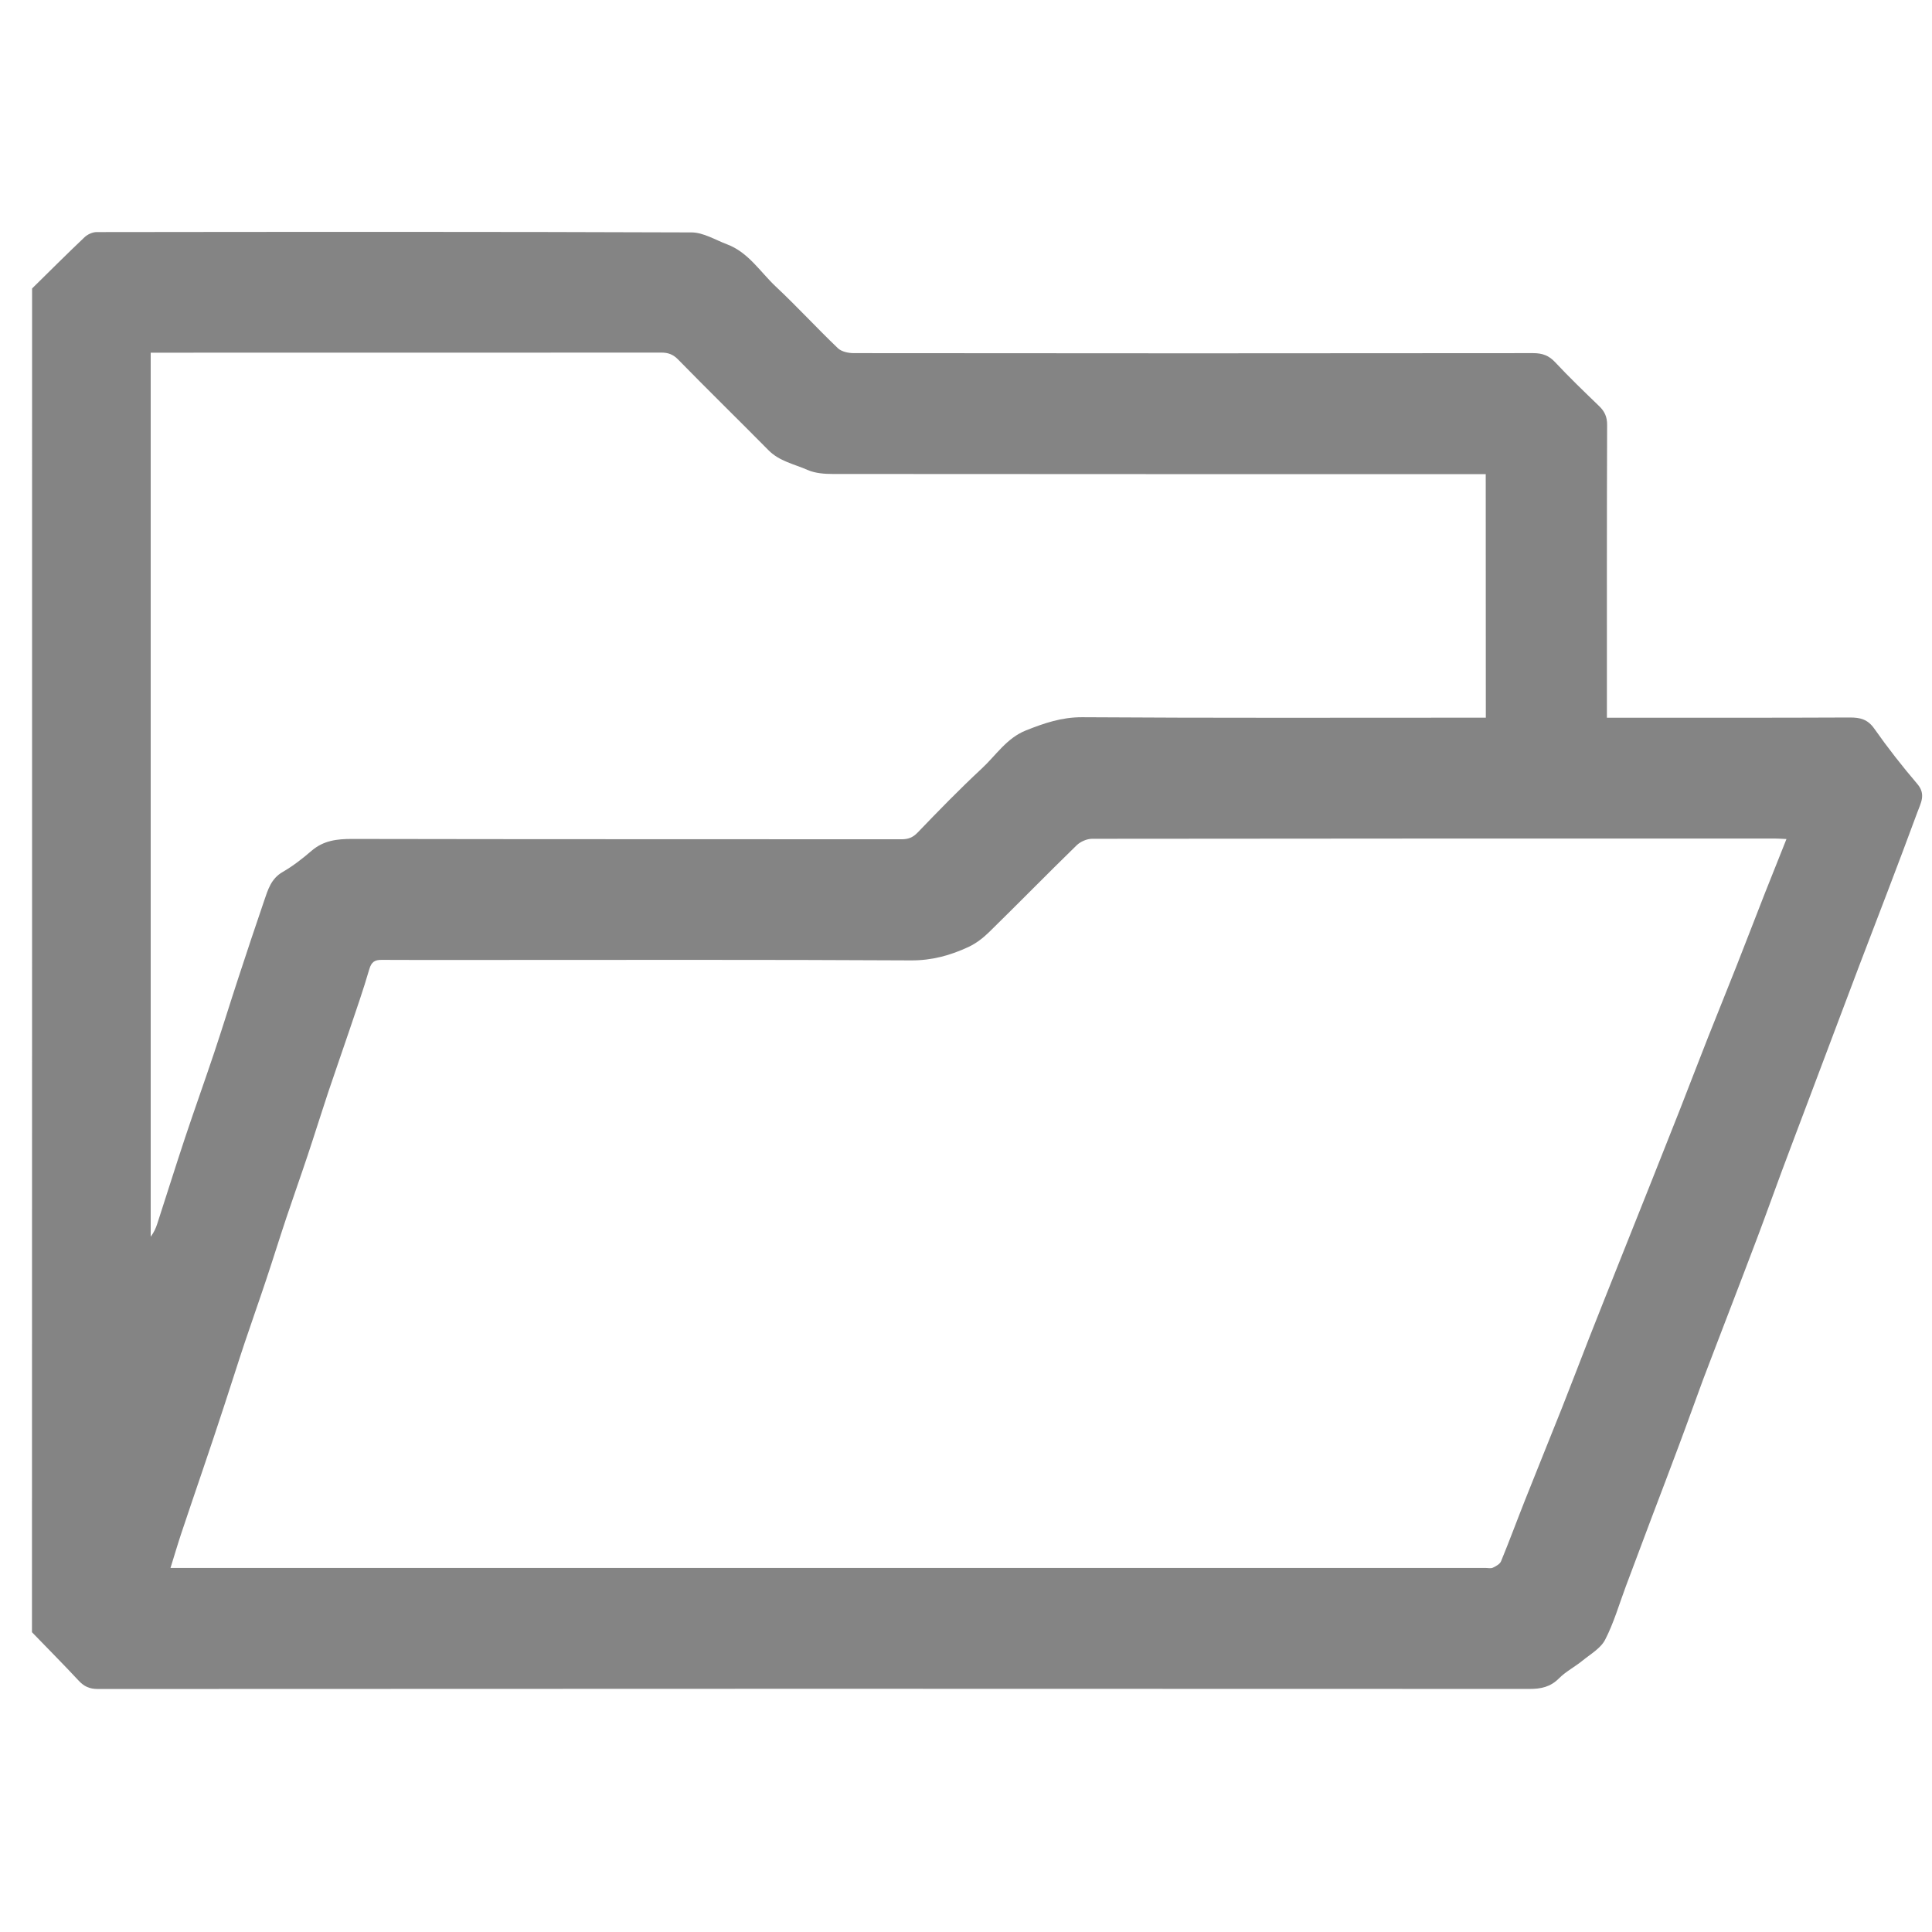
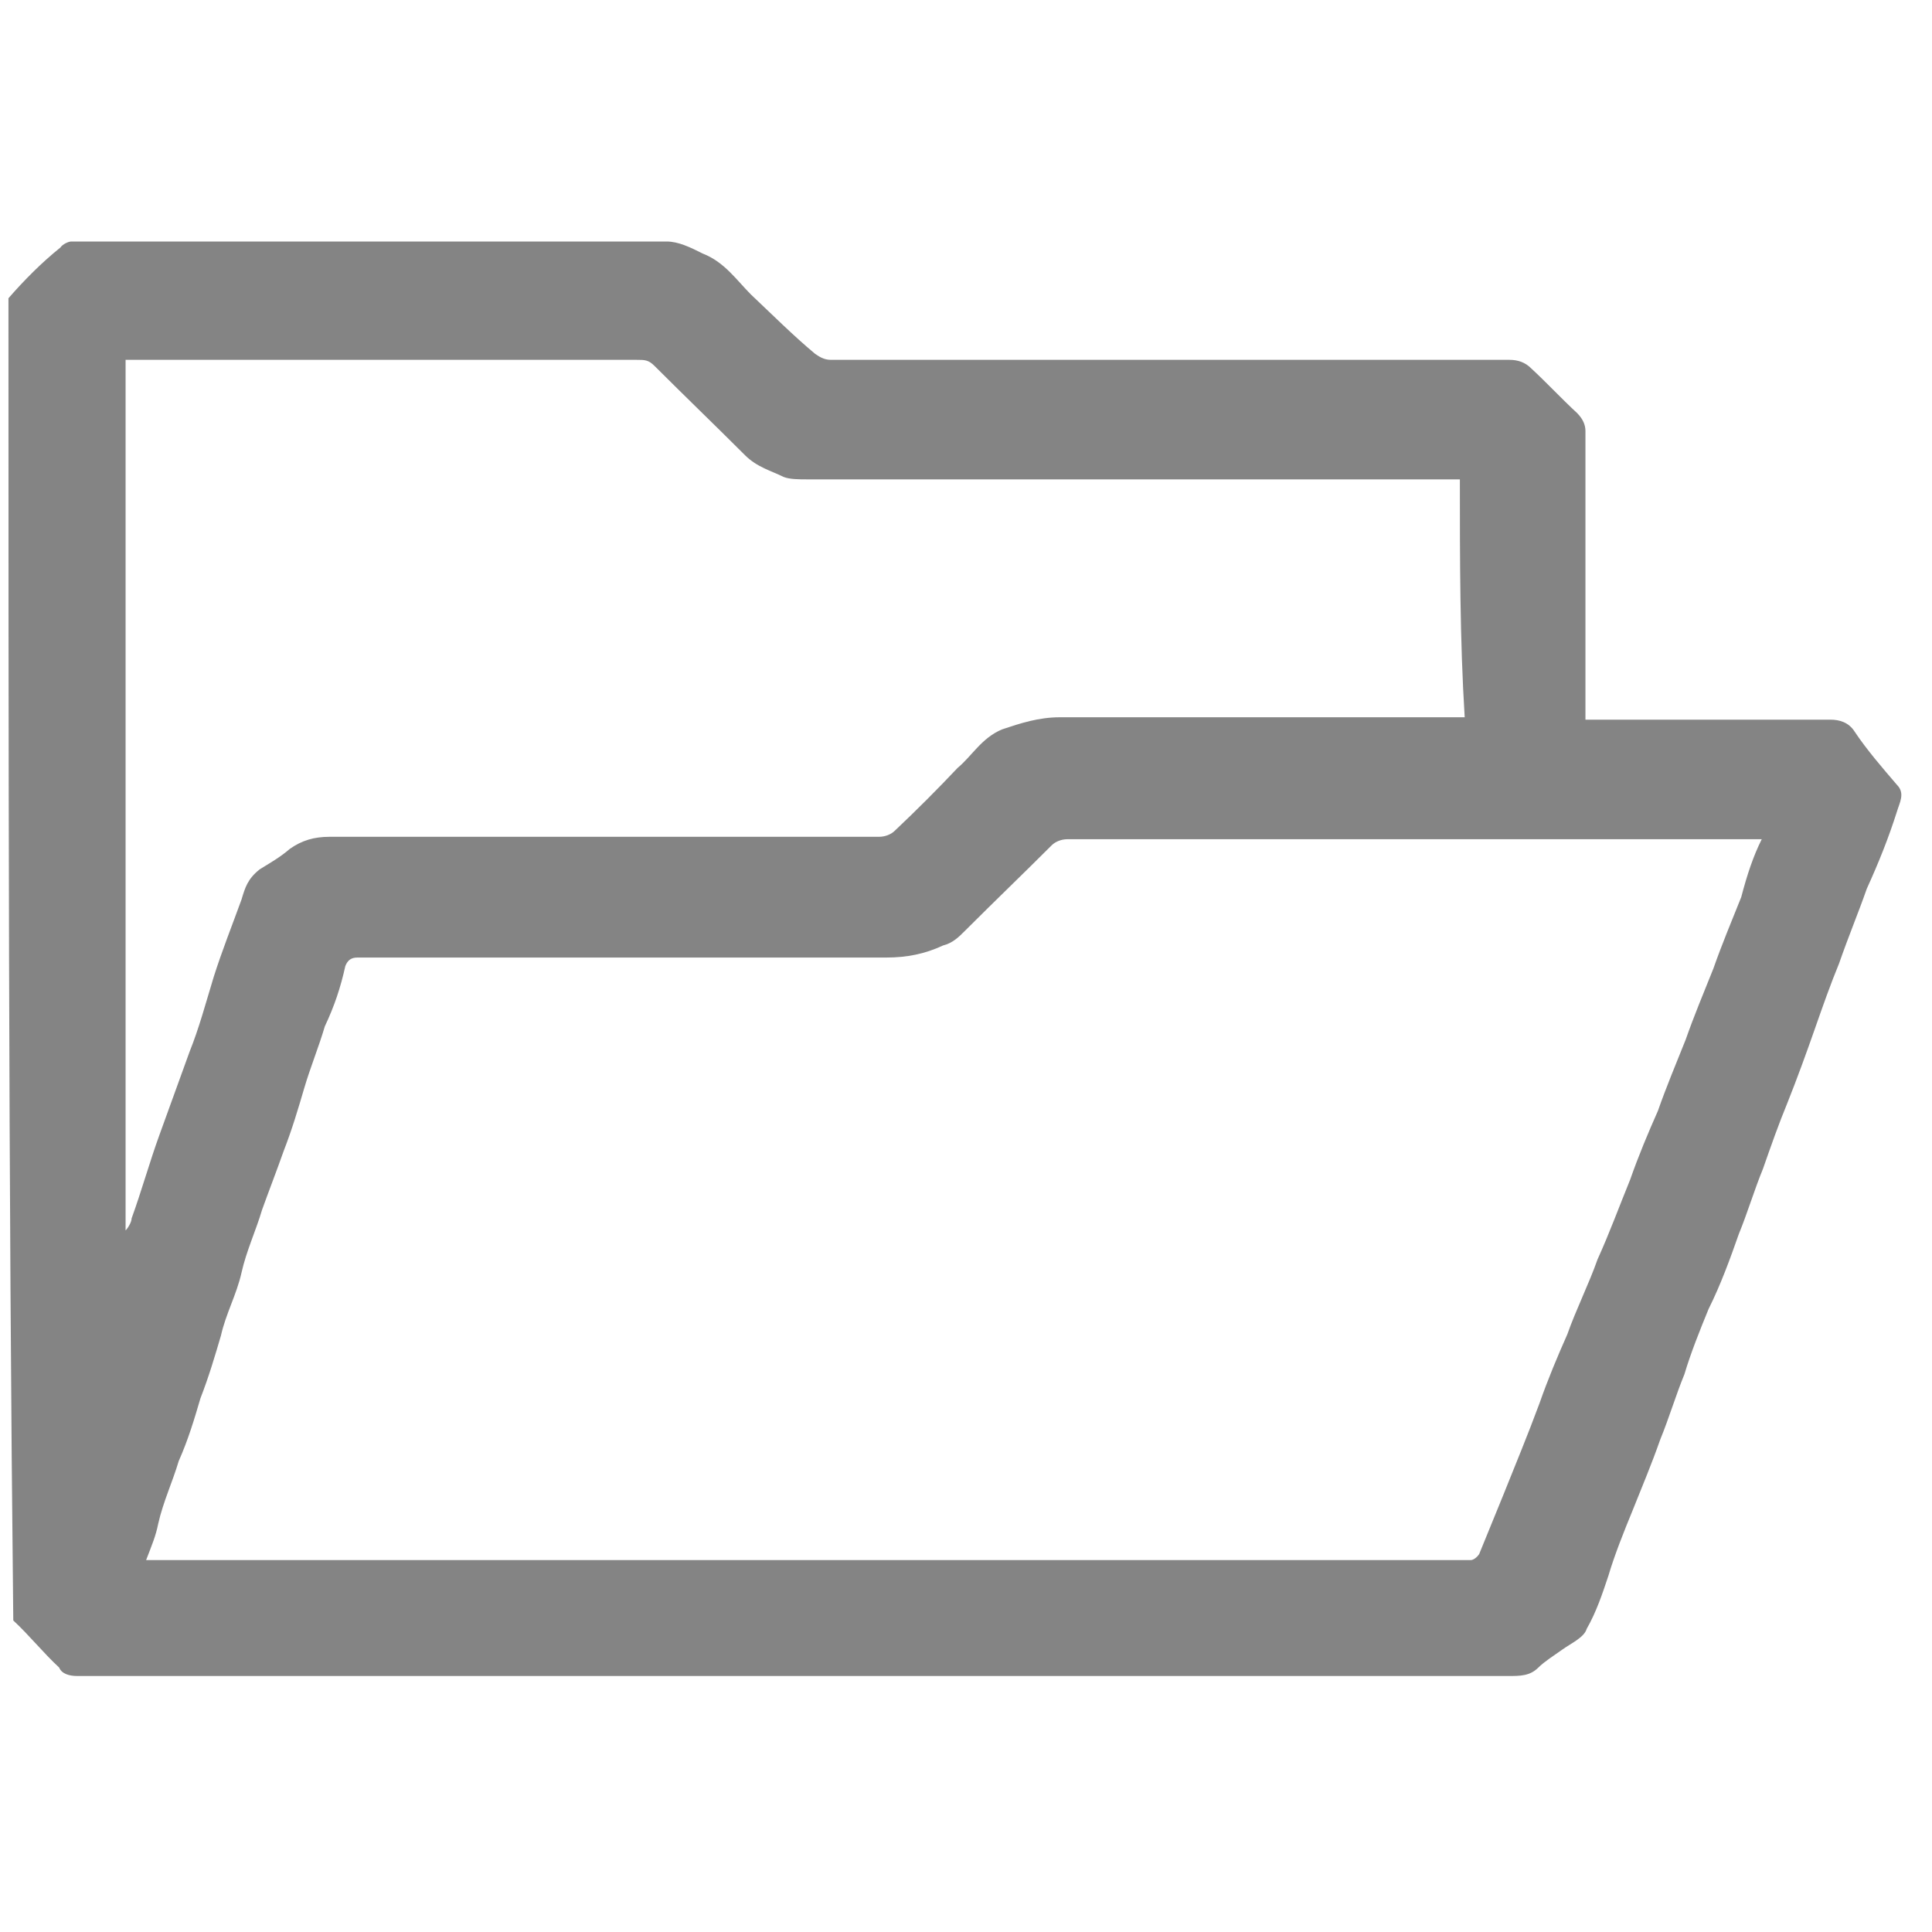
- <svg xmlns="http://www.w3.org/2000/svg" version="1.1" id="Layer_1" x="0px" y="0px" width="64px" height="64px" viewBox="0 0 64 64" enable-background="new 0 0 64 64" xml:space="preserve">
+ <svg xmlns="http://www.w3.org/2000/svg" version="1.1" id="Layer_1" x="0px" y="0px" width="16px" height="16px" viewBox="0 0 16 16" style="enable-background:new 0 0 16 16;" xml:space="preserve">
  <g>
-     <path fill="#848484" d="M1.063,9.556C1.64,8.989,2.212,8.416,2.8,7.859c0.1-0.095,0.266-0.171,0.401-0.171   C9.77,7.68,16.338,7.674,22.907,7.699C23.3,7.7,23.695,7.947,24.083,8.093c0.709,0.266,1.098,0.913,1.617,1.401   c0.704,0.66,1.358,1.373,2.056,2.041c0.12,0.115,0.348,0.163,0.527,0.163c7.5,0.008,15,0.009,22.502,0   c0.305,0,0.521,0.075,0.733,0.303c0.468,0.501,0.963,0.976,1.456,1.452c0.184,0.177,0.266,0.36,0.264,0.627   c-0.011,3.09-0.007,6.181-0.007,9.271c0,0.125,0,0.25,0,0.424c0.138,0,0.259,0,0.379,0c2.556,0,5.112,0.005,7.668-0.007   c0.347-0.001,0.593,0.061,0.81,0.369c0.445,0.633,0.924,1.245,1.426,1.833c0.293,0.343,0.113,0.633,0,0.941   c-0.321,0.871-0.648,1.739-0.979,2.606c-0.312,0.821-0.629,1.64-0.941,2.46c-0.272,0.715-0.541,1.433-0.811,2.15   c-0.312,0.829-0.625,1.659-0.938,2.489c-0.273,0.726-0.549,1.449-0.819,2.176c-0.271,0.729-0.53,1.458-0.805,2.186   c-0.315,0.84-0.64,1.678-0.96,2.516c-0.28,0.734-0.565,1.467-0.842,2.201c-0.271,0.729-0.53,1.462-0.803,2.188   c-0.302,0.812-0.611,1.619-0.918,2.429c-0.279,0.744-0.56,1.49-0.839,2.235c-0.222,0.593-0.397,1.208-0.685,1.767   c-0.146,0.287-0.485,0.48-0.752,0.697c-0.252,0.206-0.553,0.359-0.78,0.588c-0.282,0.284-0.595,0.35-0.976,0.349   c-15.81-0.007-31.618-0.007-47.426,0.002c-0.273,0-0.454-0.083-0.633-0.275c-0.507-0.544-1.031-1.071-1.548-1.606   C1.063,39.229,1.063,24.393,1.063,9.556z M59.179,27.794c-0.151-0.007-0.263-0.016-0.373-0.016   c-7.543-0.001-15.086-0.002-22.628,0.008c-0.174,0-0.387,0.094-0.512,0.215c-0.975,0.95-1.926,1.922-2.898,2.874   c-0.2,0.196-0.435,0.378-0.688,0.495c-0.597,0.278-1.208,0.448-1.898,0.444c-4.84-0.027-9.68-0.014-14.52-0.014   c-1.006,0-2.012,0.004-3.017-0.003c-0.234-0.002-0.341,0.069-0.412,0.311c-0.197,0.681-0.433,1.35-0.659,2.022   c-0.232,0.689-0.476,1.377-0.707,2.068c-0.23,0.691-0.446,1.389-0.677,2.08c-0.23,0.691-0.476,1.379-0.706,2.068   c-0.231,0.692-0.447,1.391-0.678,2.081c-0.23,0.691-0.475,1.378-0.706,2.069s-0.448,1.388-0.677,2.081   C7.191,47.291,6.951,48,6.711,48.709c-0.233,0.69-0.471,1.38-0.701,2.072c-0.122,0.366-0.231,0.739-0.362,1.159   c0.209,0,0.354,0,0.498,0c14.352,0,28.704,0,43.056,0c0.084,0,0.18,0.024,0.25-0.008c0.104-0.049,0.234-0.119,0.273-0.215   C50,51.05,50.25,50.37,50.517,49.697c0.405-1.023,0.821-2.042,1.228-3.066c0.307-0.774,0.603-1.557,0.907-2.333   c0.324-0.826,0.655-1.65,0.983-2.477c0.357-0.899,0.719-1.799,1.076-2.698c0.31-0.776,0.619-1.556,0.925-2.333   c0.315-0.807,0.625-1.614,0.942-2.42c0.312-0.788,0.631-1.572,0.942-2.359c0.317-0.806,0.628-1.615,0.944-2.422   C58.697,29.004,58.931,28.419,59.179,27.794z M49.217,15.706c-0.17,0-0.305,0-0.439,0c-7.062,0-14.123,0.001-21.184-0.005   c-0.282,0-0.589-0.022-0.841-0.133c-0.44-0.194-0.933-0.286-1.294-0.652c-0.993-1.005-2.004-1.992-2.992-3.003   c-0.171-0.175-0.333-0.233-0.563-0.233c-5.531,0.004-11.063,0.003-16.595,0.003c-0.111,0-0.222,0-0.317,0c0,9.79,0,19.537,0,29.285   c0.104-0.139,0.168-0.277,0.215-0.422c0.308-0.947,0.605-1.898,0.919-2.844c0.315-0.945,0.652-1.883,0.968-2.827   c0.273-0.817,0.527-1.644,0.796-2.463c0.281-0.858,0.566-1.715,0.859-2.57c0.125-0.365,0.229-0.735,0.614-0.956   c0.341-0.197,0.658-0.444,0.957-0.702c0.397-0.342,0.845-0.394,1.348-0.393c6.065,0.012,12.131,0.007,18.197,0.011   c0.22,0,0.373-0.056,0.534-0.224c0.693-0.721,1.392-1.44,2.125-2.121c0.469-0.436,0.823-1.006,1.459-1.26   c0.602-0.24,1.186-0.441,1.864-0.438c4.325,0.029,8.653,0.015,12.979,0.015c0.131,0,0.262,0,0.394,0   C49.217,21.064,49.217,18.406,49.217,15.706z" />
+     <path style="fill:#848484;" d="M0.07,2.47c0.13-0.15,0.28-0.3,0.43-0.42C0.52,2.02,0.57,2,0.59,2c1.65,0,3.28,0,4.93,0   c0.1,0,0.2,0.05,0.3,0.1c0.18,0.07,0.28,0.22,0.4,0.34c0.18,0.17,0.35,0.34,0.53,0.49c0.03,0.02,0.07,0.05,0.13,0.05   c1.87,0,3.75,0,5.62,0c0.07,0,0.13,0.02,0.18,0.07c0.13,0.12,0.25,0.25,0.38,0.37c0.05,0.05,0.07,0.1,0.07,0.15   c0,0.76,0,1.53,0,2.29c0,0.02,0,0.07,0,0.1c0.02,0,0.07,0,0.1,0c0.65,0,1.27,0,1.93,0c0.07,0,0.15,0.02,0.2,0.1   c0.1,0.15,0.23,0.3,0.35,0.44c0.07,0.07,0.02,0.15,0,0.22c-0.07,0.22-0.15,0.42-0.25,0.64c-0.07,0.2-0.15,0.39-0.23,0.62   c-0.07,0.17-0.13,0.34-0.2,0.54c-0.07,0.2-0.15,0.42-0.23,0.62c-0.07,0.17-0.13,0.34-0.2,0.54c-0.07,0.17-0.13,0.37-0.2,0.54   c-0.07,0.2-0.15,0.42-0.25,0.62c-0.07,0.17-0.15,0.37-0.2,0.54c-0.07,0.17-0.13,0.37-0.2,0.54c-0.07,0.2-0.15,0.39-0.23,0.59   c-0.07,0.17-0.15,0.37-0.2,0.54c-0.05,0.15-0.1,0.3-0.18,0.44c-0.02,0.07-0.13,0.12-0.2,0.17s-0.15,0.1-0.2,0.15   c-0.07,0.07-0.15,0.07-0.25,0.07c-3.95,0-7.9,0-11.85,0c-0.07,0-0.13-0.02-0.15-0.07c-0.13-0.12-0.25-0.27-0.38-0.39   C0.07,9.75,0.07,6.11,0.07,2.47z M14.59,6.95c-0.05,0-0.07,0-0.1,0c-1.88,0-3.78,0-5.65,0c-0.05,0-0.1,0.02-0.13,0.05   C8.47,7.24,8.24,7.46,7.99,7.71c-0.05,0.05-0.1,0.1-0.18,0.12c-0.15,0.07-0.3,0.1-0.47,0.1c-1.2,0-2.42,0-3.63,0   c-0.25,0-0.5,0-0.75,0c-0.05,0-0.08,0.02-0.1,0.07C2.82,8.18,2.77,8.33,2.69,8.5C2.64,8.67,2.57,8.84,2.52,9.01   c-0.05,0.17-0.1,0.34-0.17,0.52C2.29,9.7,2.22,9.88,2.17,10.02c-0.05,0.17-0.13,0.34-0.17,0.52s-0.13,0.34-0.17,0.52   c-0.05,0.17-0.1,0.34-0.17,0.52c-0.05,0.17-0.1,0.34-0.18,0.52c-0.05,0.17-0.13,0.34-0.17,0.52c-0.02,0.1-0.05,0.17-0.1,0.3   c0.05,0,0.1,0,0.13,0c3.6,0,7.17,0,10.77,0c0.02,0,0.05,0,0.07,0s0.05-0.02,0.07-0.05c0.07-0.17,0.13-0.32,0.2-0.49   c0.1-0.25,0.2-0.49,0.3-0.76c0.07-0.2,0.15-0.39,0.23-0.57c0.07-0.2,0.18-0.42,0.25-0.62c0.1-0.22,0.18-0.44,0.27-0.66   c0.07-0.2,0.15-0.39,0.23-0.57c0.07-0.2,0.15-0.39,0.23-0.59c0.07-0.2,0.15-0.39,0.23-0.59c0.07-0.2,0.15-0.39,0.23-0.59   C14.47,7.24,14.52,7.09,14.59,6.95z M12.09,3.97c-0.05,0-0.07,0-0.1,0c-1.77,0-3.53,0-5.3,0c-0.07,0-0.15,0-0.2-0.02   C6.39,3.9,6.27,3.87,6.17,3.77c-0.25-0.25-0.5-0.49-0.75-0.74C5.37,2.98,5.34,2.98,5.27,2.98c-1.38,0-2.78,0-4.15,0   c-0.02,0-0.05,0-0.08,0c0,2.41,0,4.8,0,7.21c0.02-0.02,0.05-0.07,0.05-0.1c0.08-0.22,0.15-0.47,0.23-0.69s0.17-0.47,0.25-0.69   c0.08-0.2,0.13-0.39,0.2-0.62c0.07-0.22,0.15-0.42,0.23-0.64c0.03-0.1,0.05-0.17,0.15-0.25c0.08-0.05,0.17-0.1,0.25-0.17   c0.1-0.07,0.2-0.1,0.33-0.1c1.53,0,3.03,0,4.55,0c0.05,0,0.1-0.02,0.13-0.05c0.18-0.17,0.35-0.34,0.52-0.52   c0.12-0.1,0.2-0.25,0.37-0.32c0.15-0.05,0.3-0.1,0.48-0.1c1.07,0,2.18,0,3.25,0c0.02,0,0.07,0,0.1,0   C12.09,5.3,12.09,4.63,12.09,3.97z" />
  </g>
</svg>
